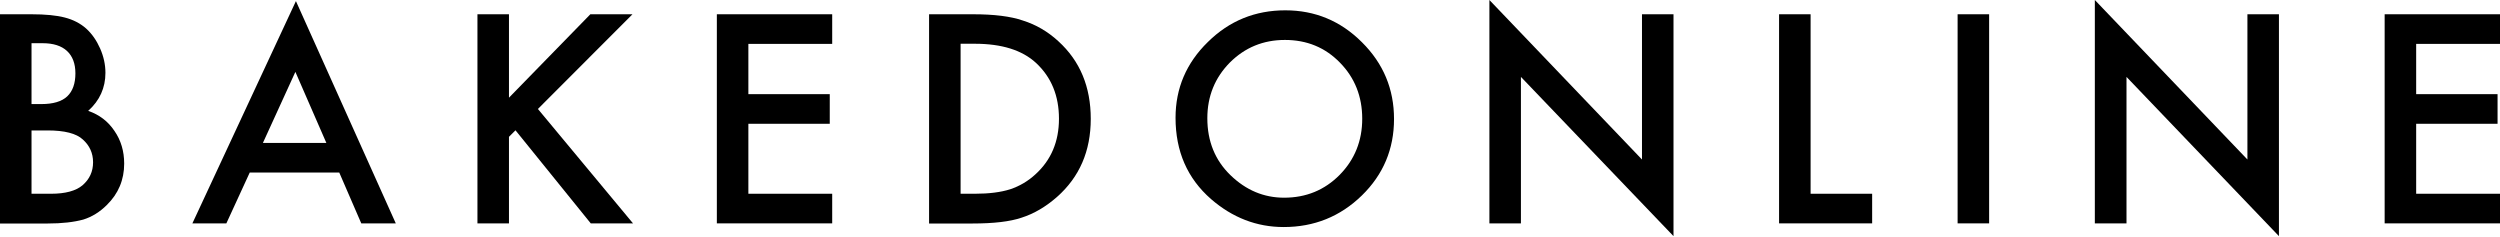
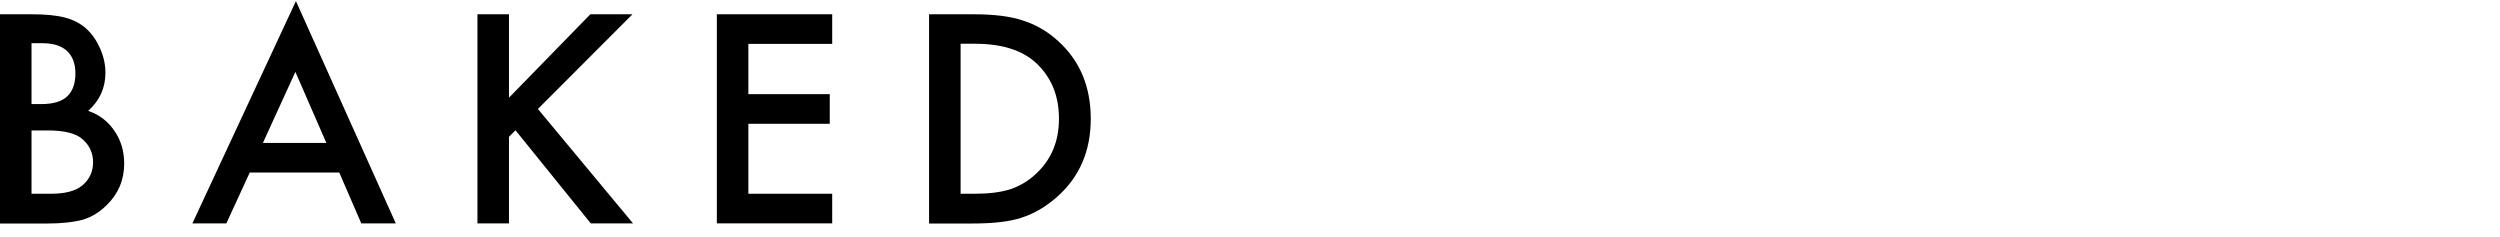
<svg xmlns="http://www.w3.org/2000/svg" version="1.1" id="Layer_1" x="0px" y="0px" viewBox="0 0 184 17.38" style="enable-background:new 0 0 184 17.38;" xml:space="preserve">
  <g>
    <path d="M0,16.44V1.05h2.31c1.03,0,1.85,0.08,2.46,0.24c0.62,0.16,1.14,0.43,1.57,0.81c0.43,0.39,0.77,0.88,1.03,1.47   c0.26,0.59,0.39,1.19,0.39,1.79c0,1.1-0.42,2.04-1.27,2.8c0.82,0.28,1.46,0.77,1.93,1.47c0.48,0.69,0.72,1.5,0.72,2.41   c0,1.2-0.43,2.22-1.28,3.05c-0.51,0.51-1.09,0.87-1.73,1.07c-0.7,0.19-1.57,0.29-2.62,0.29H0z M2.32,7.66h0.73   c0.86,0,1.5-0.19,1.9-0.57s0.6-0.95,0.6-1.69c0-0.72-0.21-1.27-0.62-1.65C4.52,3.37,3.92,3.18,3.14,3.18H2.32V7.66z M2.32,14.26   h1.44c1.05,0,1.82-0.21,2.31-0.62c0.52-0.45,0.78-1.01,0.78-1.7c0-0.66-0.25-1.22-0.75-1.67C5.62,9.82,4.75,9.6,3.5,9.6H2.32V14.26   z" />
    <path d="M24.97,12.7h-6.59l-1.72,3.74h-2.5l7.62-16.36l7.35,16.36h-2.54L24.97,12.7z M24.02,10.52l-2.28-5.23l-2.39,5.23H24.02z" />
    <path d="M37.46,7.19l5.99-6.14h3.1l-6.96,6.97l7,8.42h-3.11l-5.54-6.85l-0.48,0.48v6.37h-2.32V1.05h2.32V7.19z" />
    <path d="M61.25,3.23h-6.17v3.7h5.99v2.18h-5.99v5.15h6.17v2.18h-8.49V1.05h8.49V3.23z" />
    <path d="M68.38,16.44V1.05h3.23c1.55,0,2.77,0.15,3.67,0.46c0.96,0.3,1.84,0.81,2.62,1.53c1.59,1.45,2.38,3.35,2.38,5.71   c0,2.37-0.83,4.28-2.48,5.74c-0.83,0.73-1.7,1.24-2.61,1.53c-0.85,0.29-2.06,0.43-3.62,0.43H68.38z M70.7,14.26h1.05   c1.04,0,1.91-0.11,2.6-0.33c0.69-0.23,1.32-0.6,1.87-1.11c1.14-1.04,1.72-2.4,1.72-4.08c0-1.69-0.56-3.06-1.69-4.11   c-1.02-0.94-2.52-1.41-4.5-1.41H70.7V14.26z" />
-     <path d="M86.52,8.67c0-2.17,0.79-4.03,2.38-5.58c1.58-1.56,3.48-2.33,5.7-2.33c2.19,0,4.07,0.78,5.64,2.35   c1.58,1.57,2.36,3.45,2.36,5.65c0,2.21-0.79,4.09-2.37,5.63c-1.59,1.55-3.51,2.32-5.75,2.32c-1.99,0-3.77-0.69-5.35-2.06   C87.39,13.13,86.52,11.14,86.52,8.67z M88.86,8.7c0,1.7,0.57,3.1,1.71,4.2c1.14,1.1,2.45,1.65,3.94,1.65   c1.62,0,2.98-0.56,4.09-1.68c1.11-1.13,1.66-2.51,1.66-4.13c0-1.64-0.55-3.02-1.64-4.13c-1.09-1.12-2.44-1.67-4.05-1.67   c-1.6,0-2.95,0.56-4.06,1.67C89.42,5.72,88.86,7.08,88.86,8.7z" />
-     <path d="M109.62,16.44V0l11.23,11.74V1.05h2.32v16.33L111.94,5.66v10.78H109.62z" />
-     <path d="M133.26,1.05v13.21h4.53v2.18h-6.85V1.05H133.26z" />
-     <path d="M146.4,1.05v15.39h-2.32V1.05H146.4z" />
-     <path d="M154.18,16.44V0l11.23,11.74V1.05h2.32v16.33L156.51,5.66v10.78H154.18z" />
-     <path d="M184,3.23h-6.17v3.7h5.99v2.18h-5.99v5.15H184v2.18h-8.49V1.05H184V3.23z" />
  </g>
</svg>
